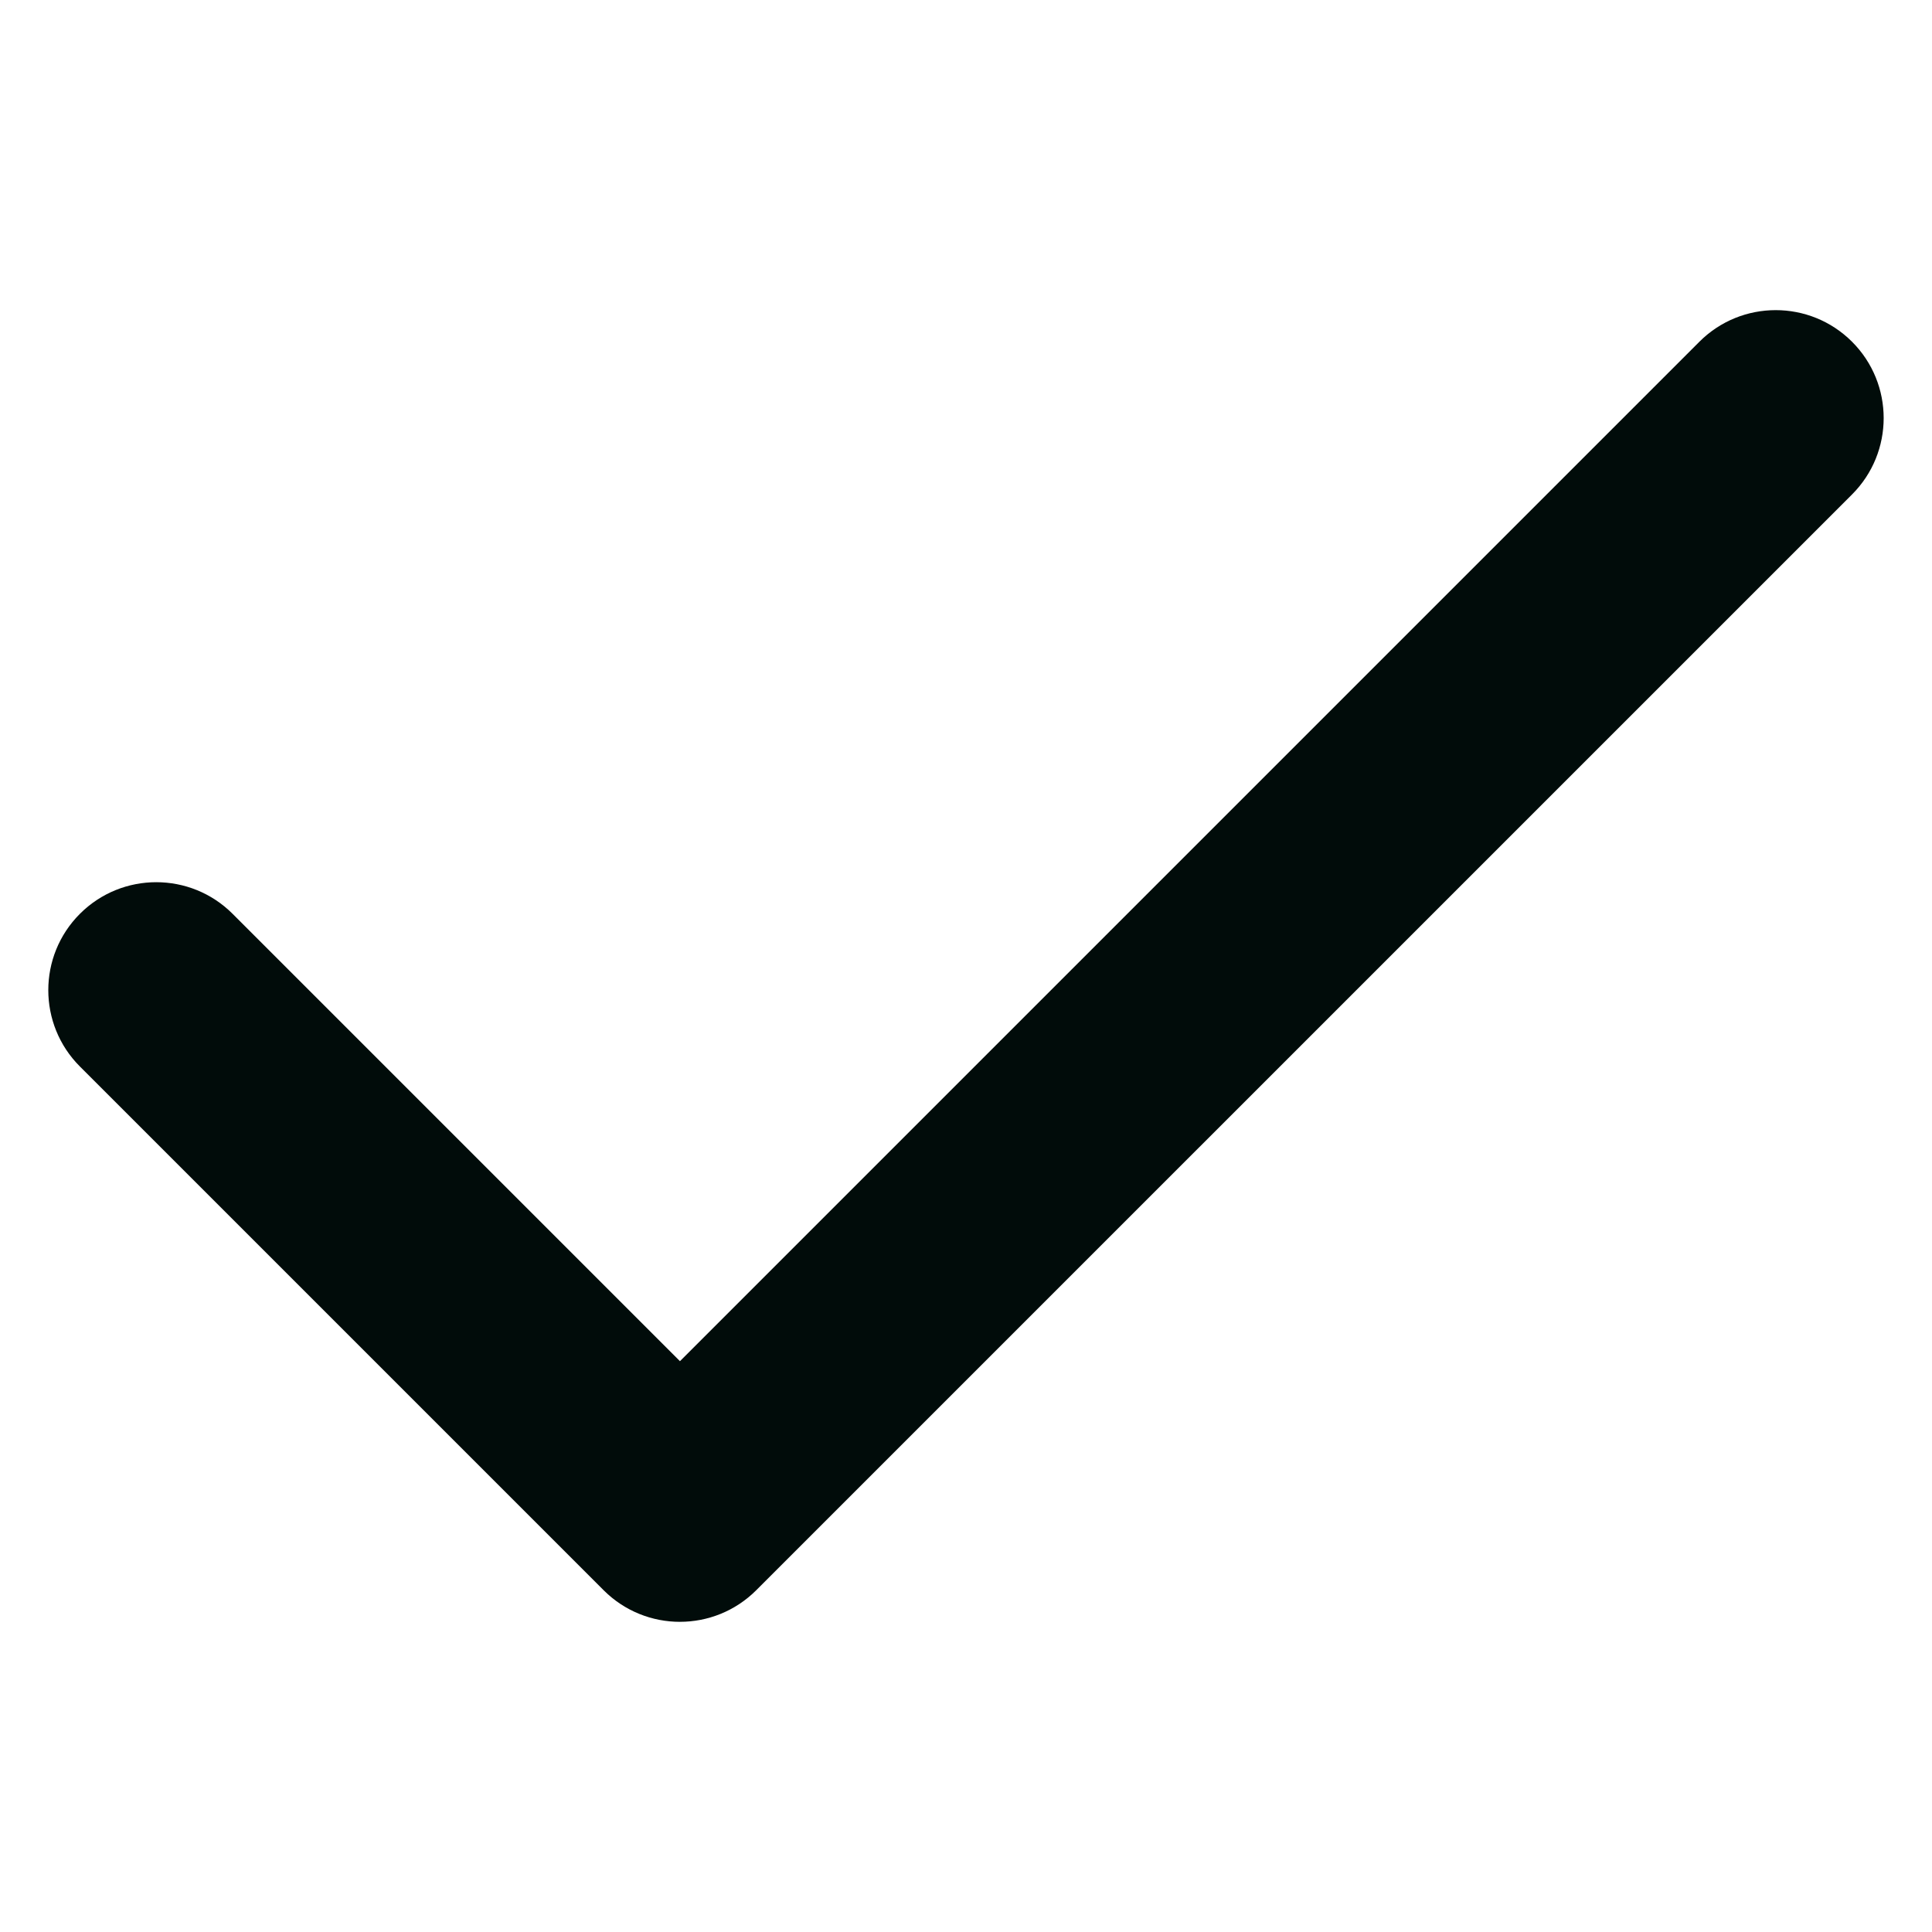
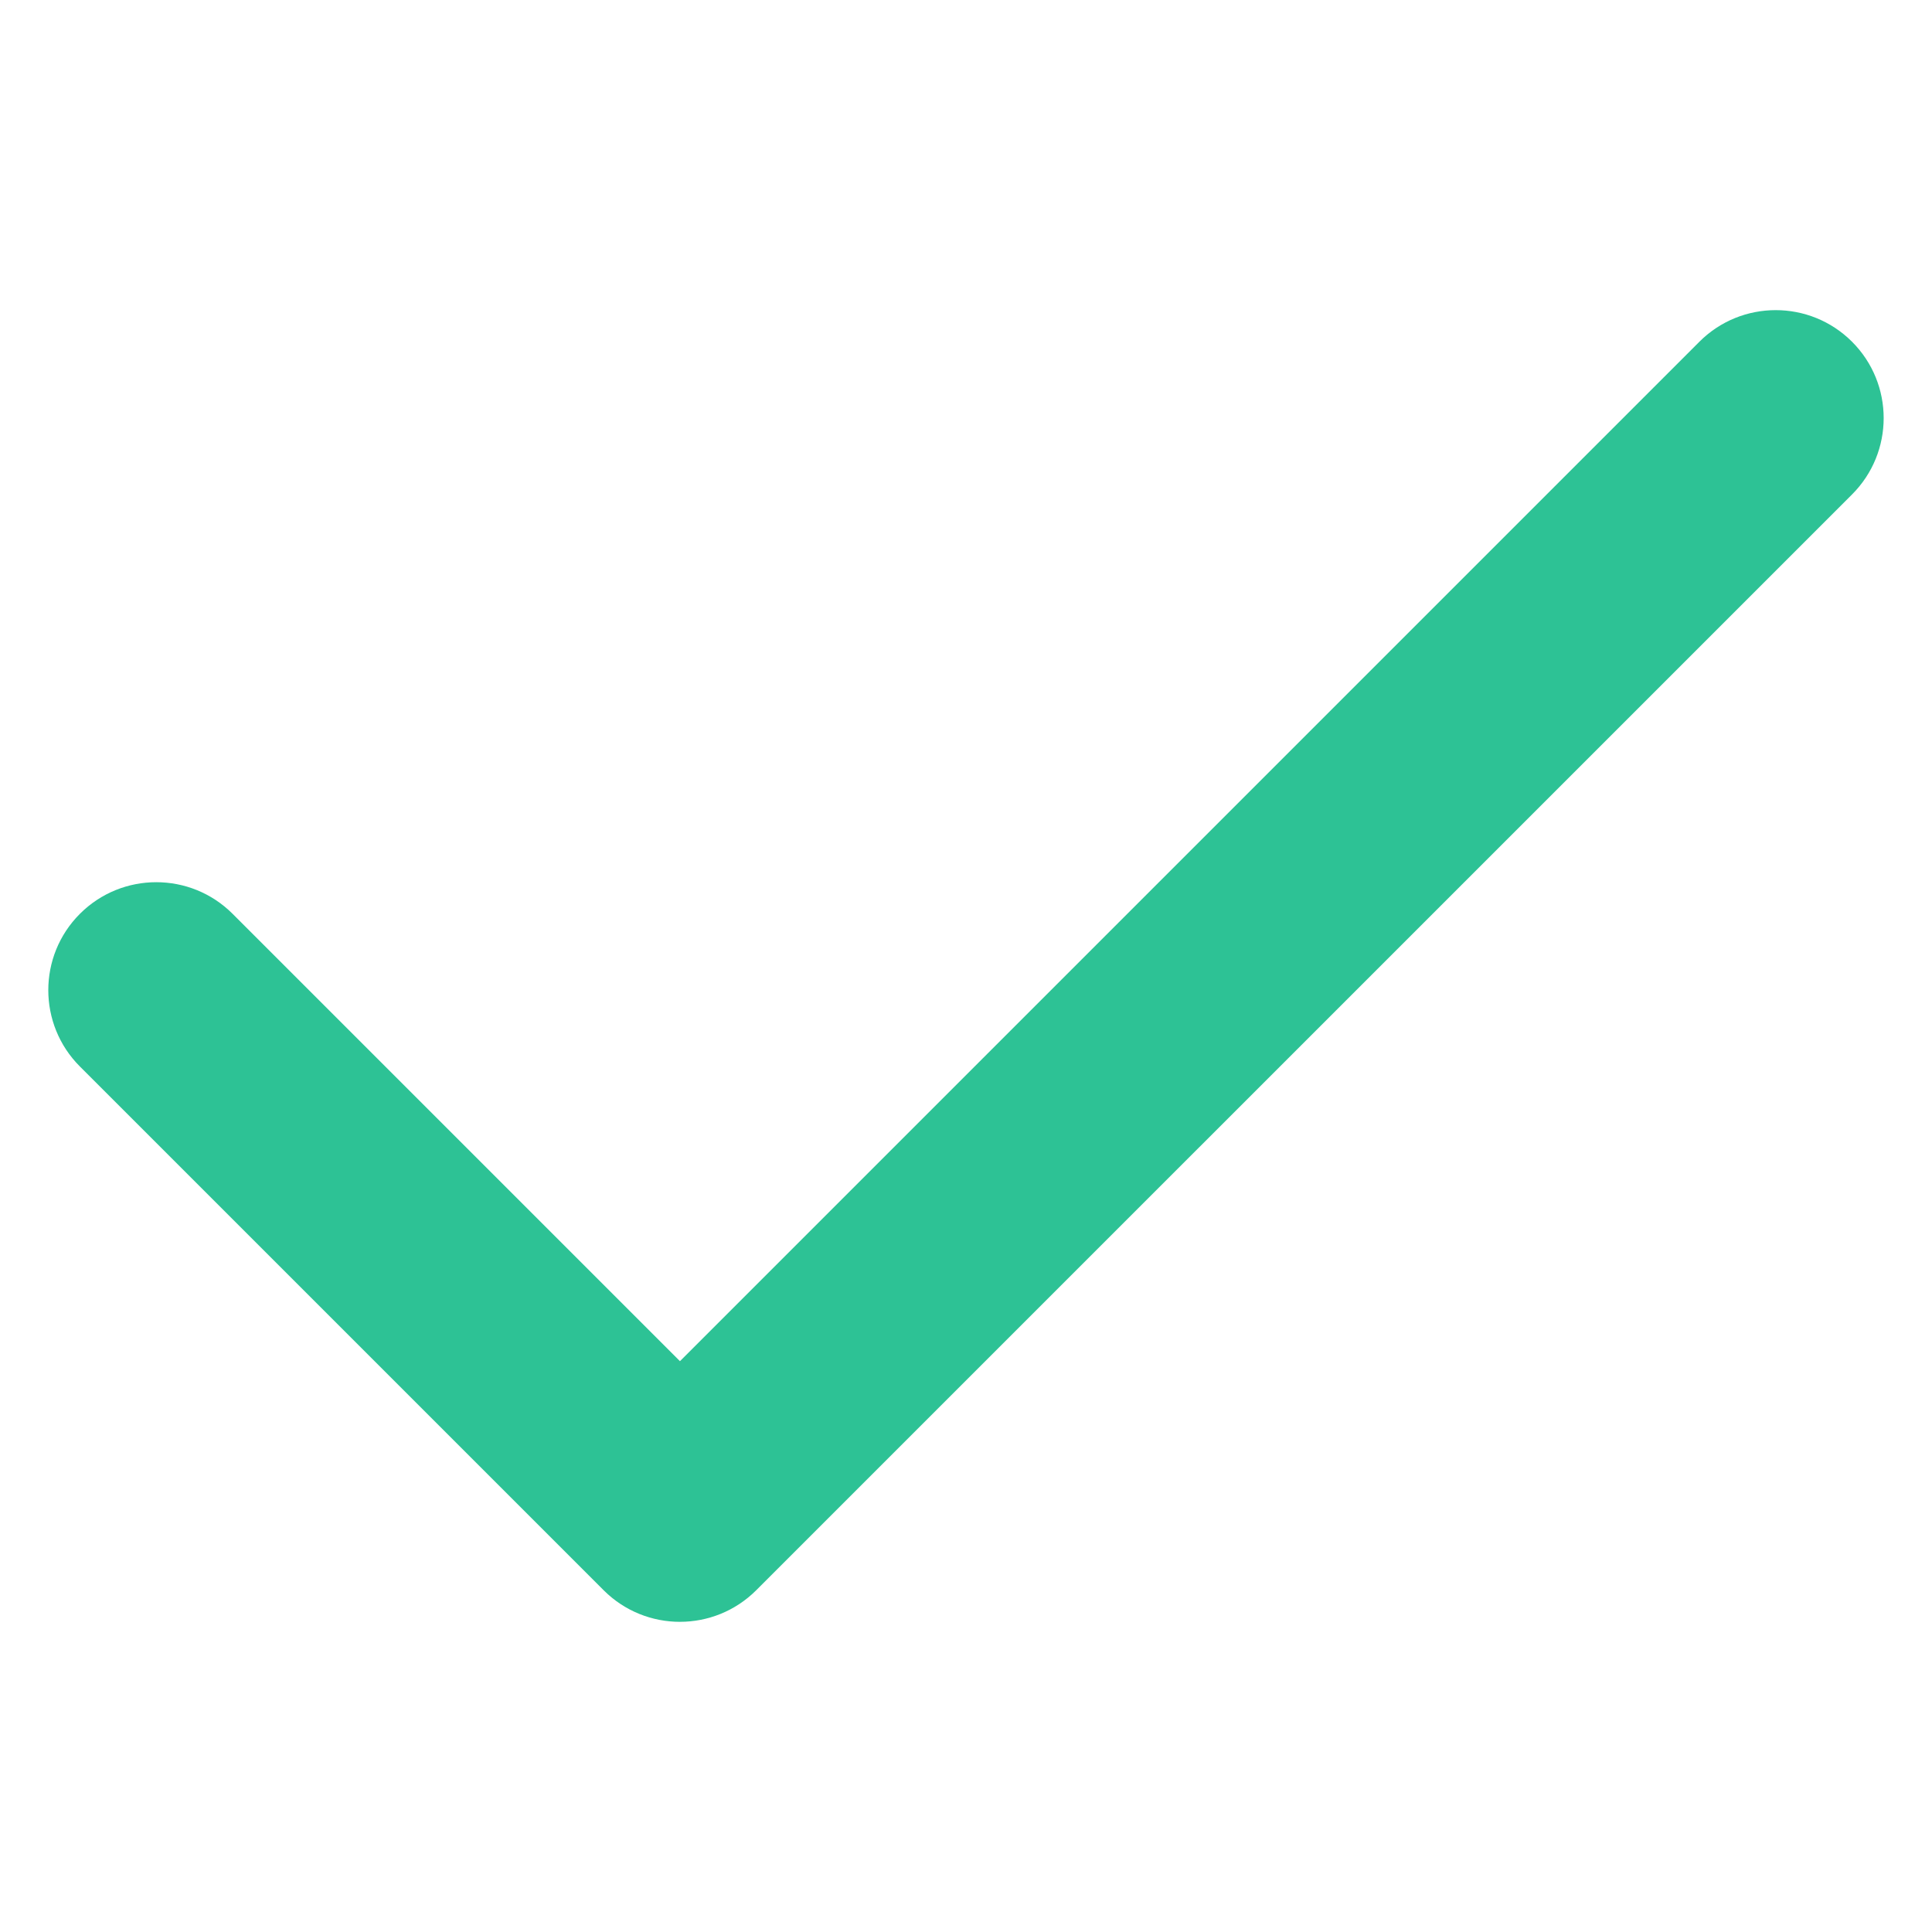
<svg xmlns="http://www.w3.org/2000/svg" id="Layer_1" enable-background="new 0 0 100 100" viewBox="0 0 100 100" width="300" height="300" version="1.1">
  <g width="100%" height="100%" transform="matrix(1,0,0,1,0,0)">
-     <path d="m35.195 83.946c-1.43 0-2.86-.545-3.952-1.637l-27.107-27.107c-2.182-2.182-2.182-5.721 0-7.903 2.182-2.182 5.721-2.182 7.903 0l23.155 23.155 52.765-52.765c2.182-2.182 5.721-2.182 7.903 0s2.182 5.721 0 7.903l-56.717 56.716c-1.091 1.091-2.522 1.637-3.951 1.637z" fill="#010c0a" fill-opacity="1" data-original-color="#000000ff" stroke="none" stroke-opacity="1" />
+     <path d="m35.195 83.946c-1.43 0-2.86-.545-3.952-1.637l-27.107-27.107c-2.182-2.182-2.182-5.721 0-7.903 2.182-2.182 5.721-2.182 7.903 0l23.155 23.155 52.765-52.765c2.182-2.182 5.721-2.182 7.903 0s2.182 5.721 0 7.903l-56.717 56.716c-1.091 1.091-2.522 1.637-3.951 1.637z" fill="#2dc295" fill-opacity="1" data-original-color="#000000ff" stroke="none" stroke-opacity="1" />
  </g>
</svg>
